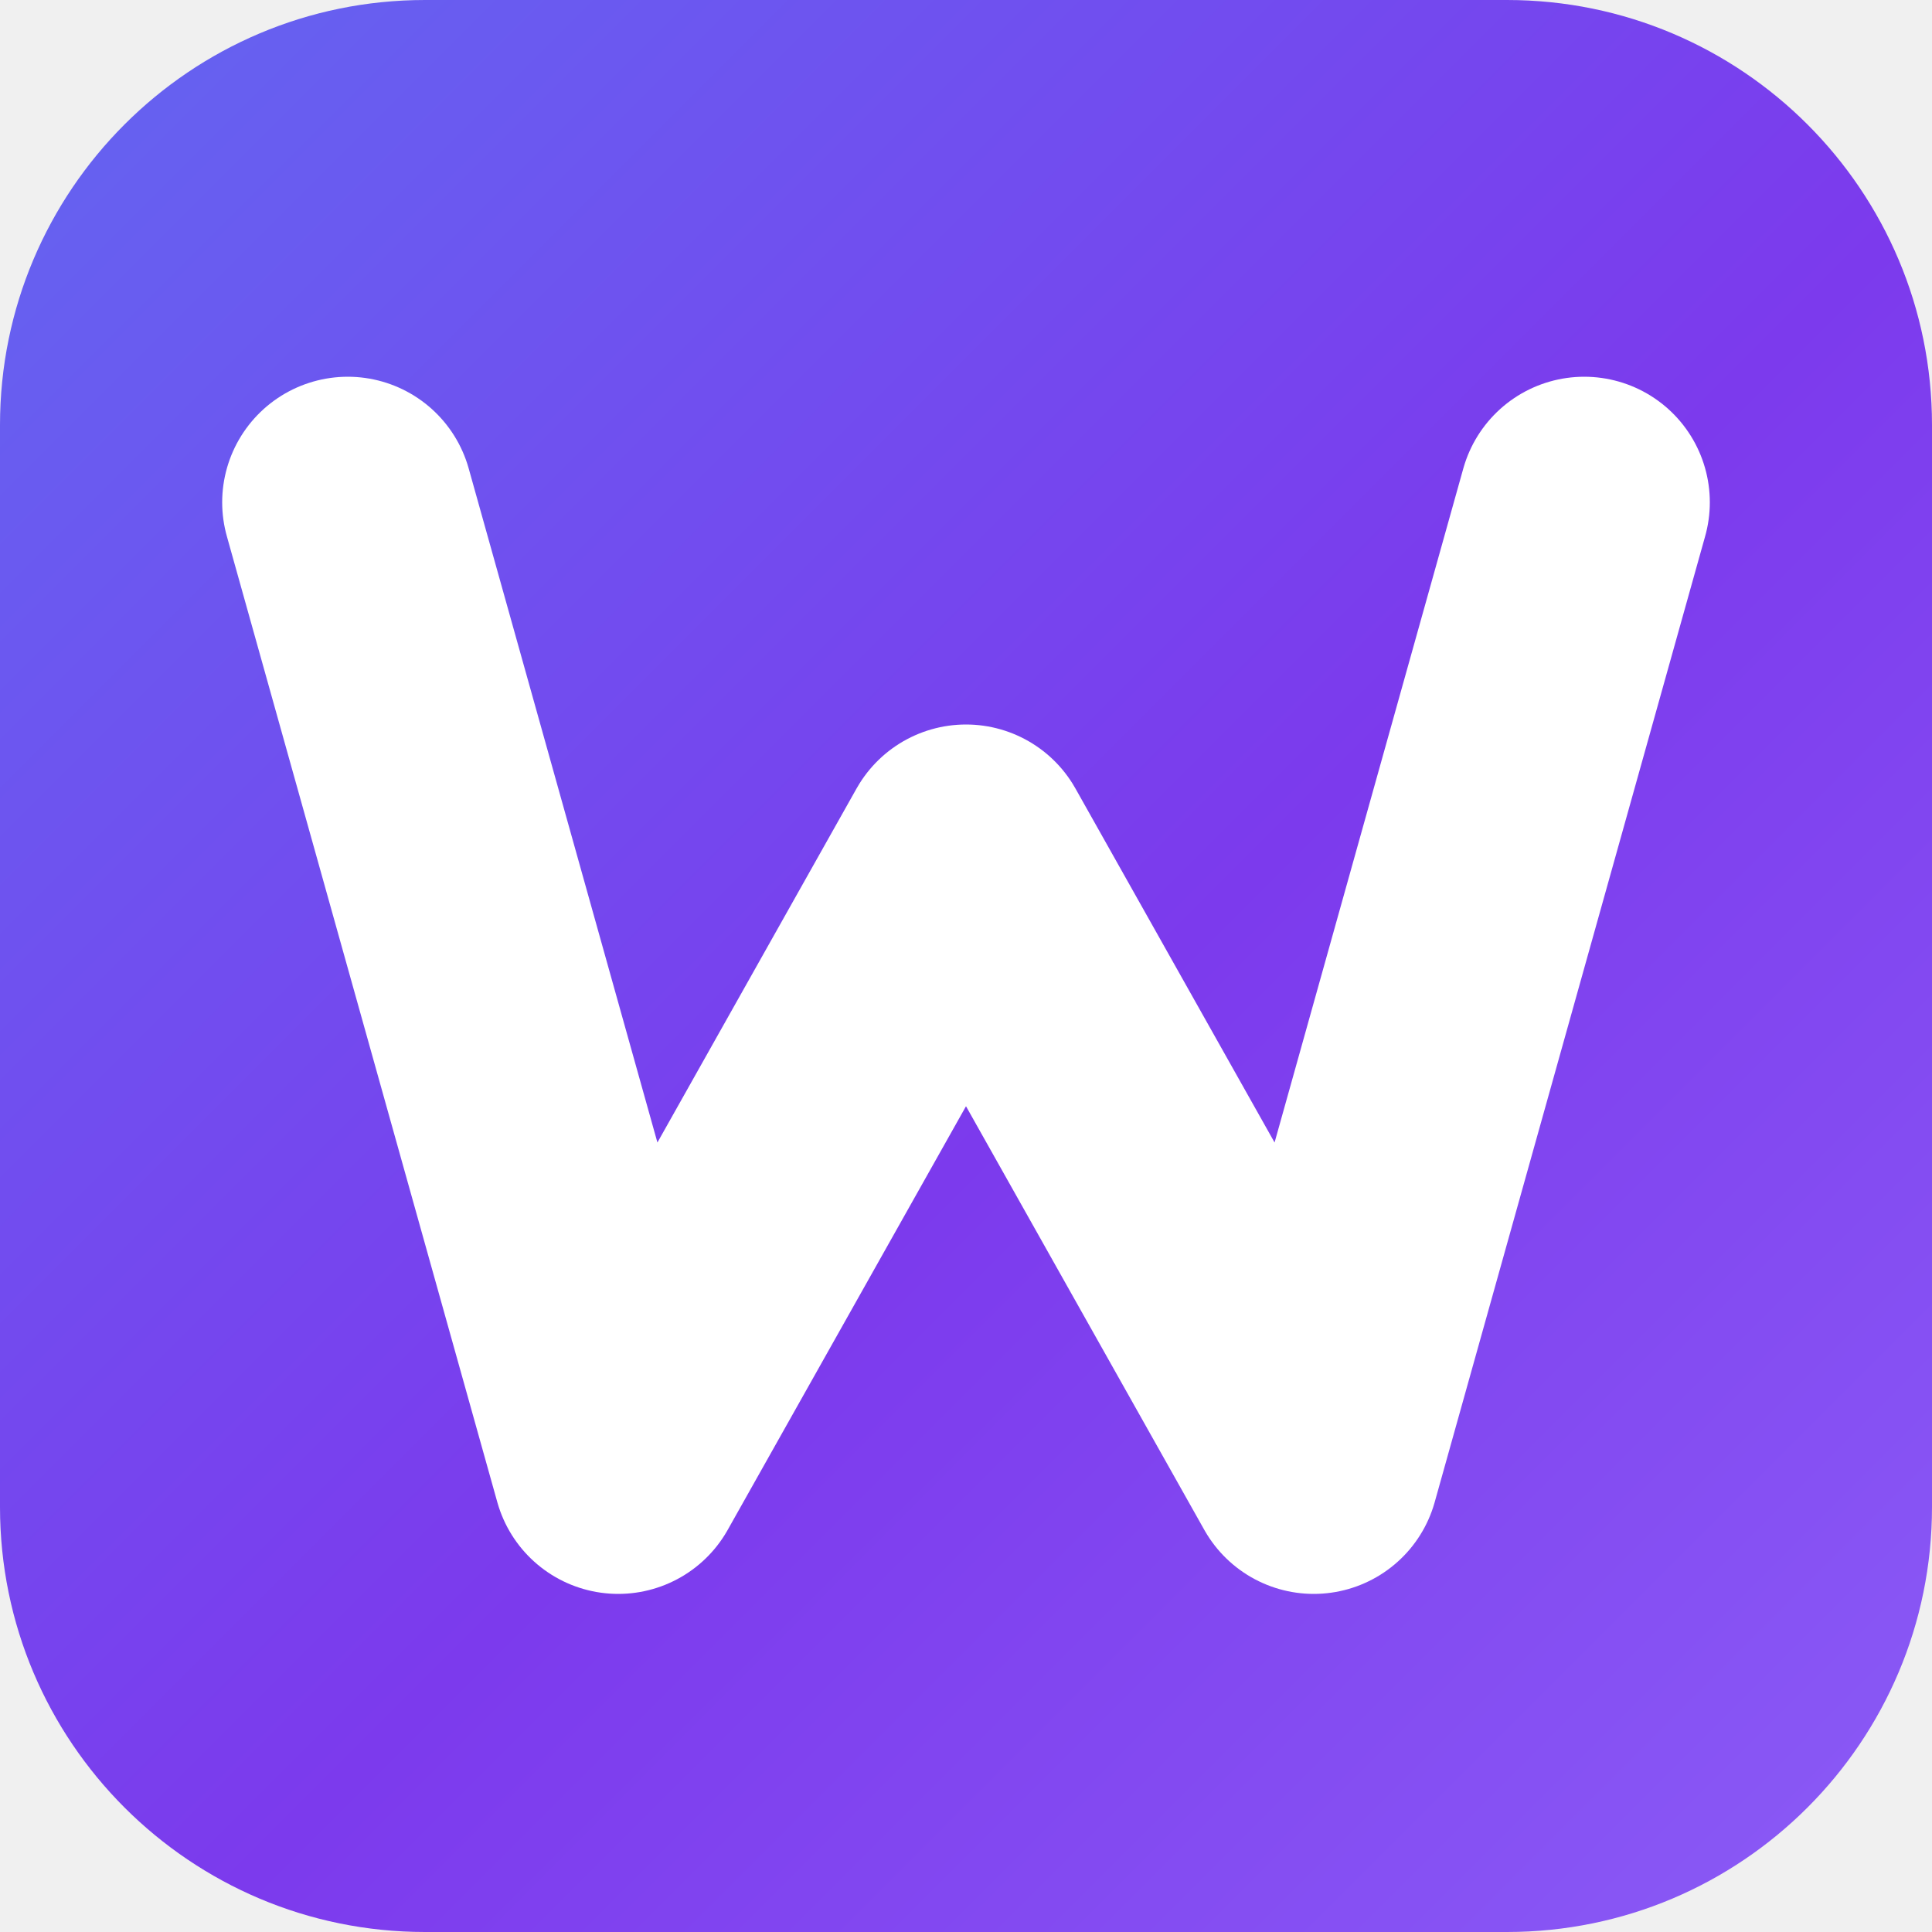
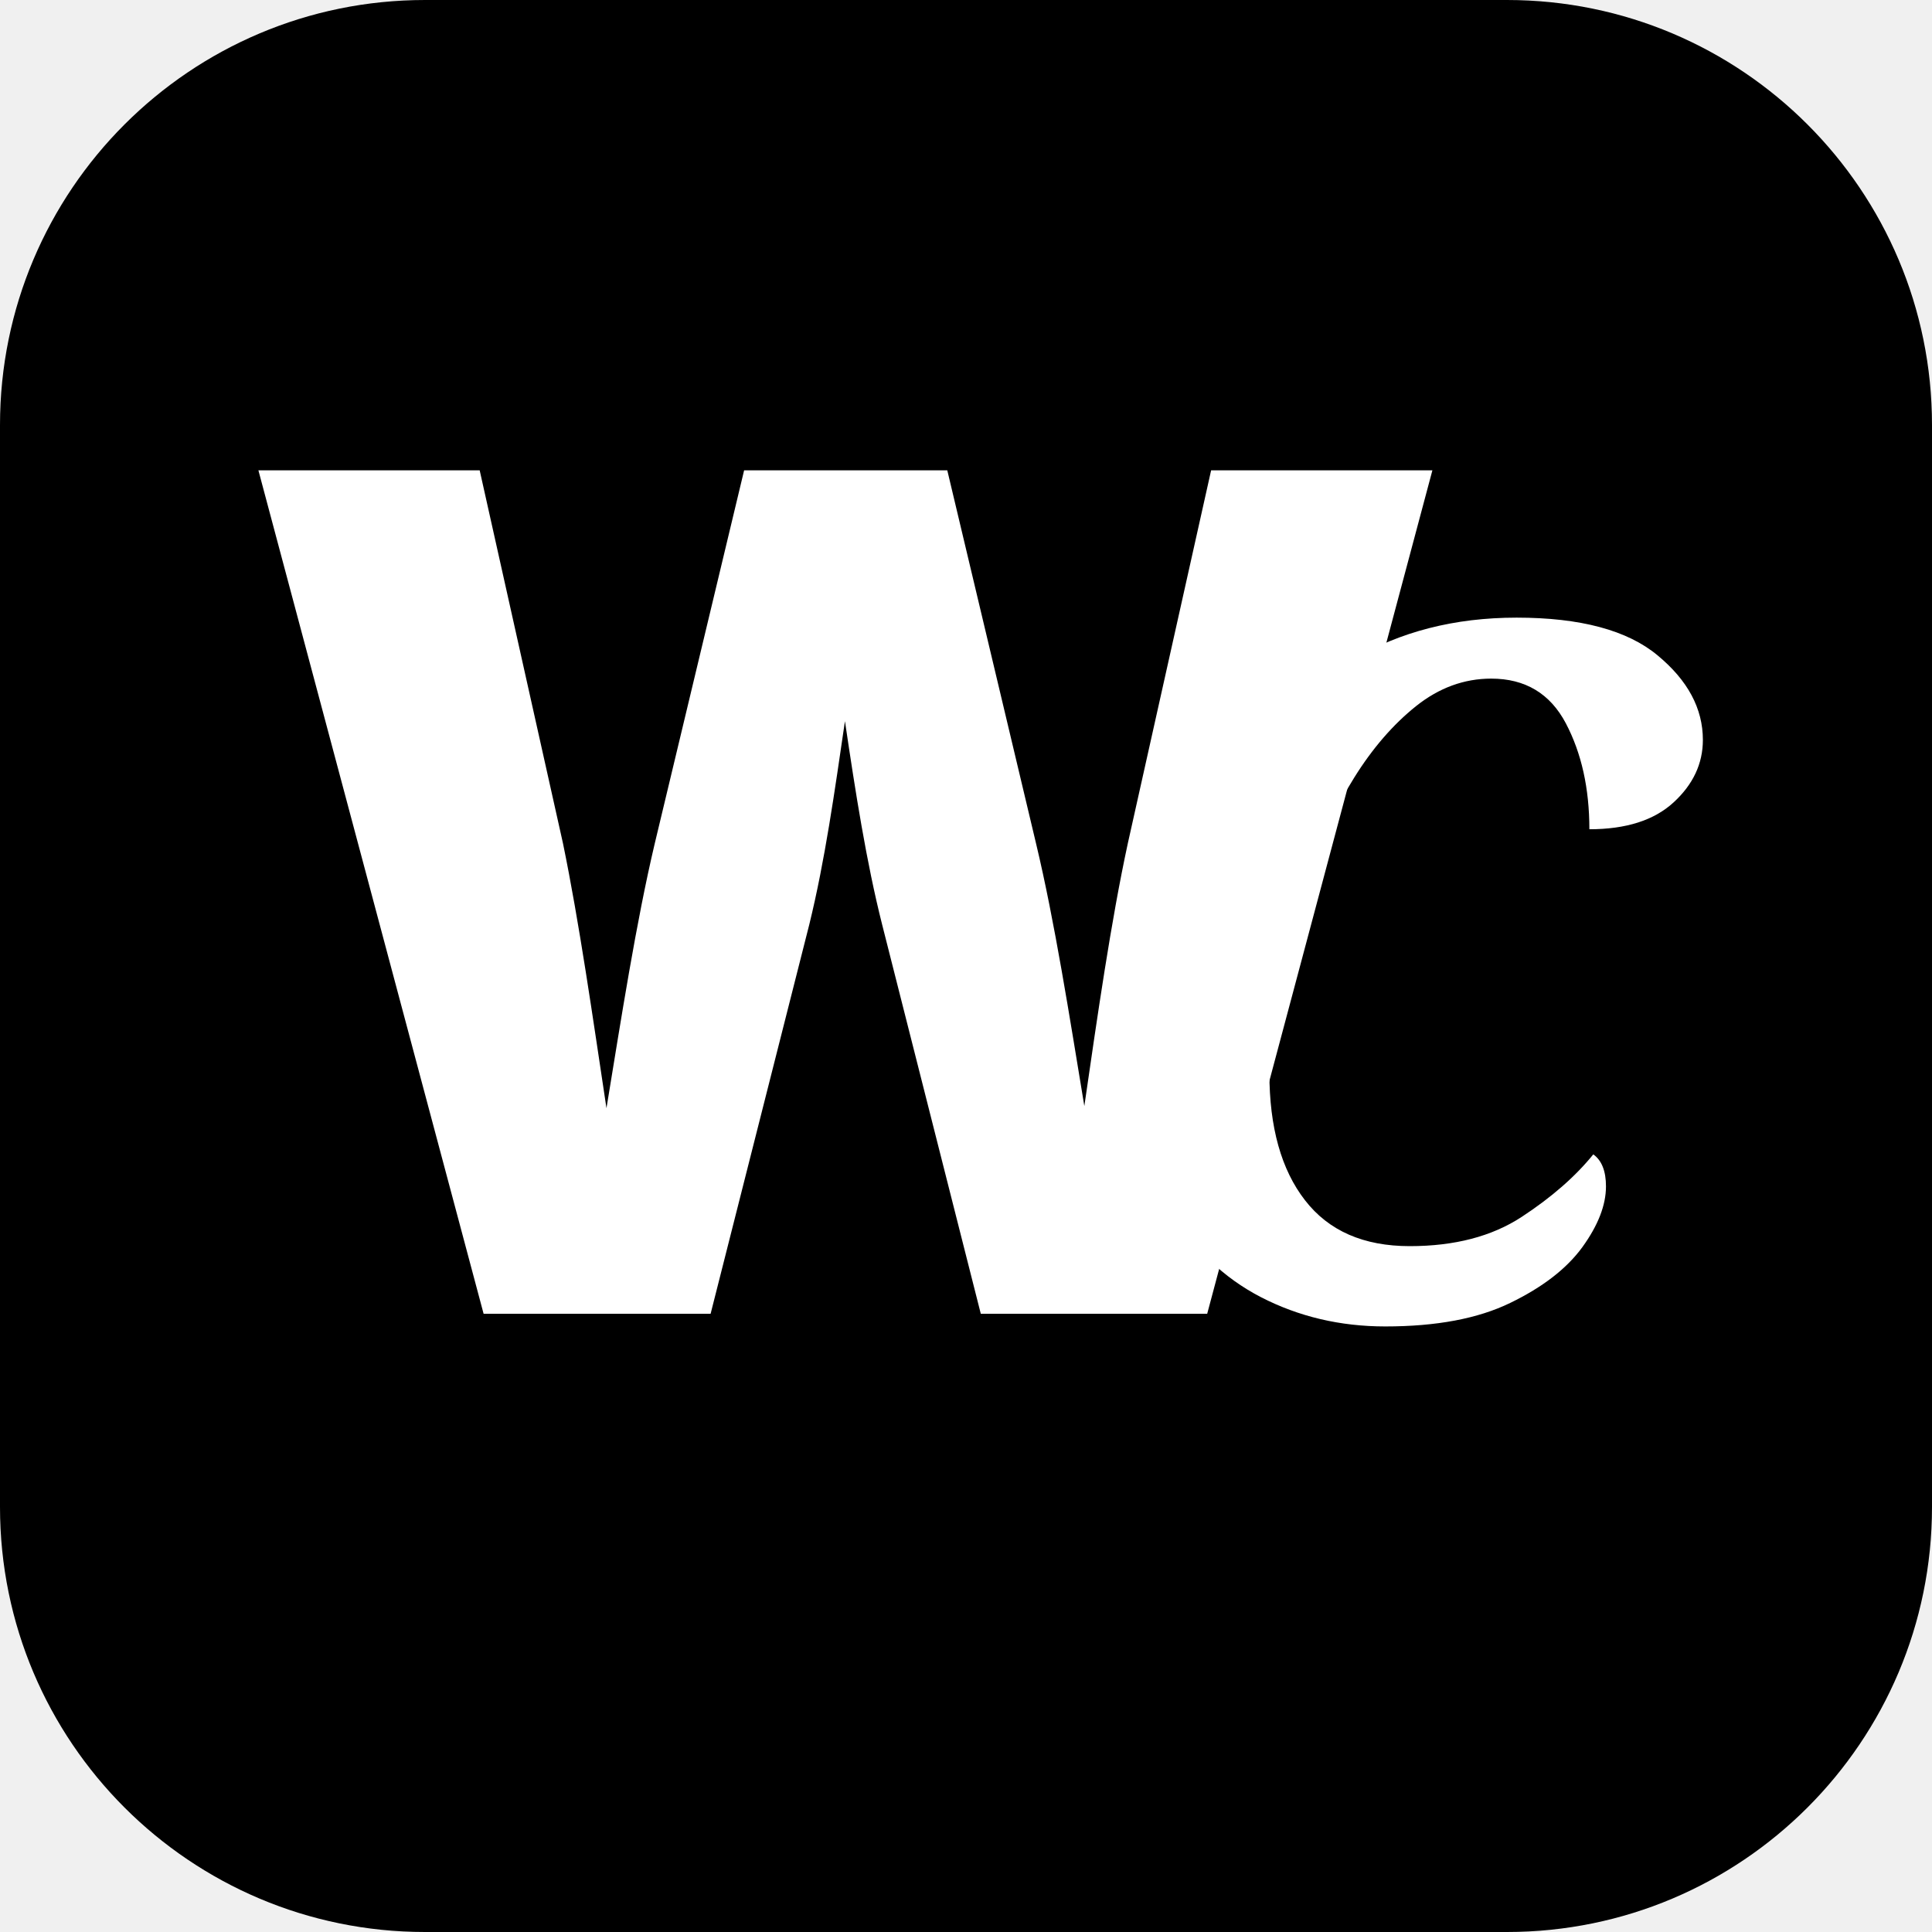
<svg xmlns="http://www.w3.org/2000/svg" viewBox="0 0 100 100" role="img" aria-label="WarpClip mark">
-   <defs>
-     <linearGradient id="warpGrad" x1="0%" y1="0%" x2="100%" y2="100%">
-       <stop offset="0%" stop-color="#6366f1" />
-       <stop offset="55%" stop-color="#7c3aed" />
-       <stop offset="100%" stop-color="#8b5cf6" />
-     </linearGradient>
-   </defs>
-   <rect width="100" height="100" rx="22" ry="22" fill="url(#warpGrad)" />
-   <path d="M18 26 L32 76 L50 44 L68 76 L82 26" fill="none" stroke="#ffffff" stroke-width="13" stroke-linecap="round" stroke-linejoin="round" />
+   <rect width="100" height="100" rx="22" ry="22" fill="#000000" />
+   <text x="12" y="68" font-family="-apple-system, BlinkMacSystemFont, 'Inter', system-ui, sans-serif" font-weight="800" font-size="60" letter-spacing="-3" fill="#FFFFFF">W</text>
+   <text x="56" y="68" font-family="Georgia, 'Iowan Old Style', Charter, serif" font-style="italic" font-weight="500" font-size="66" letter-spacing="-1" fill="#FFFFFF">c</text>
</svg>
